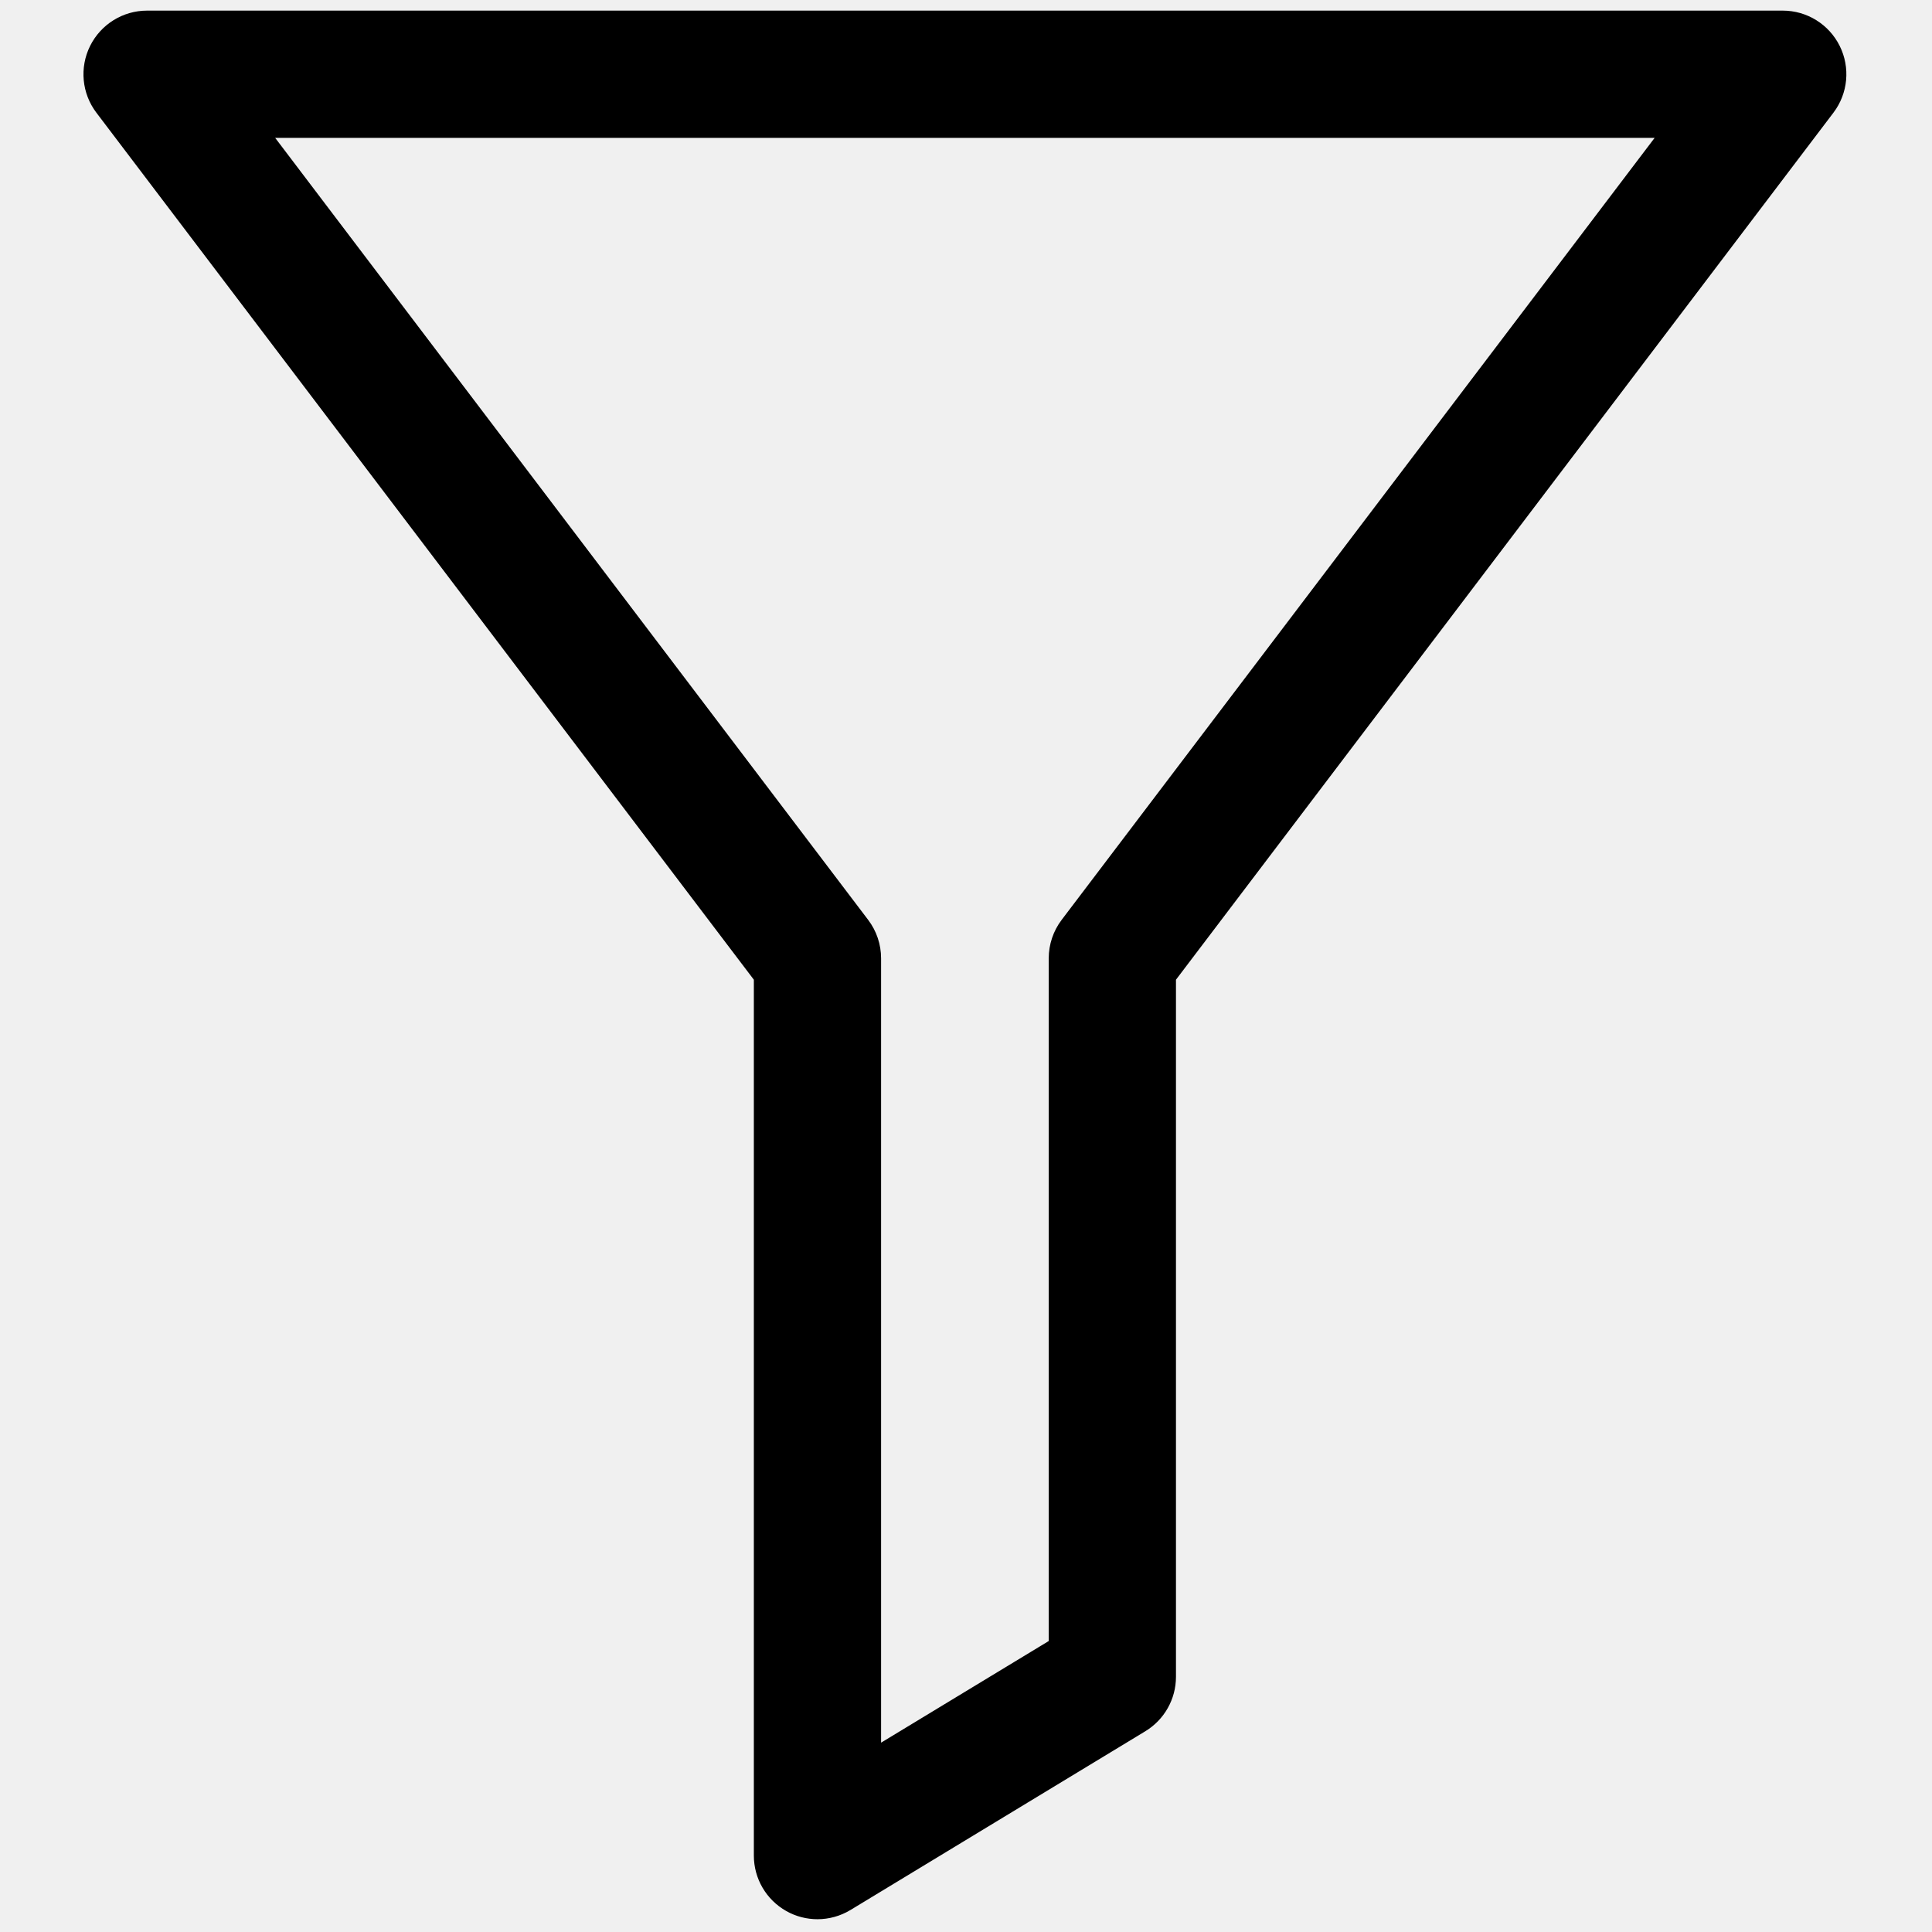
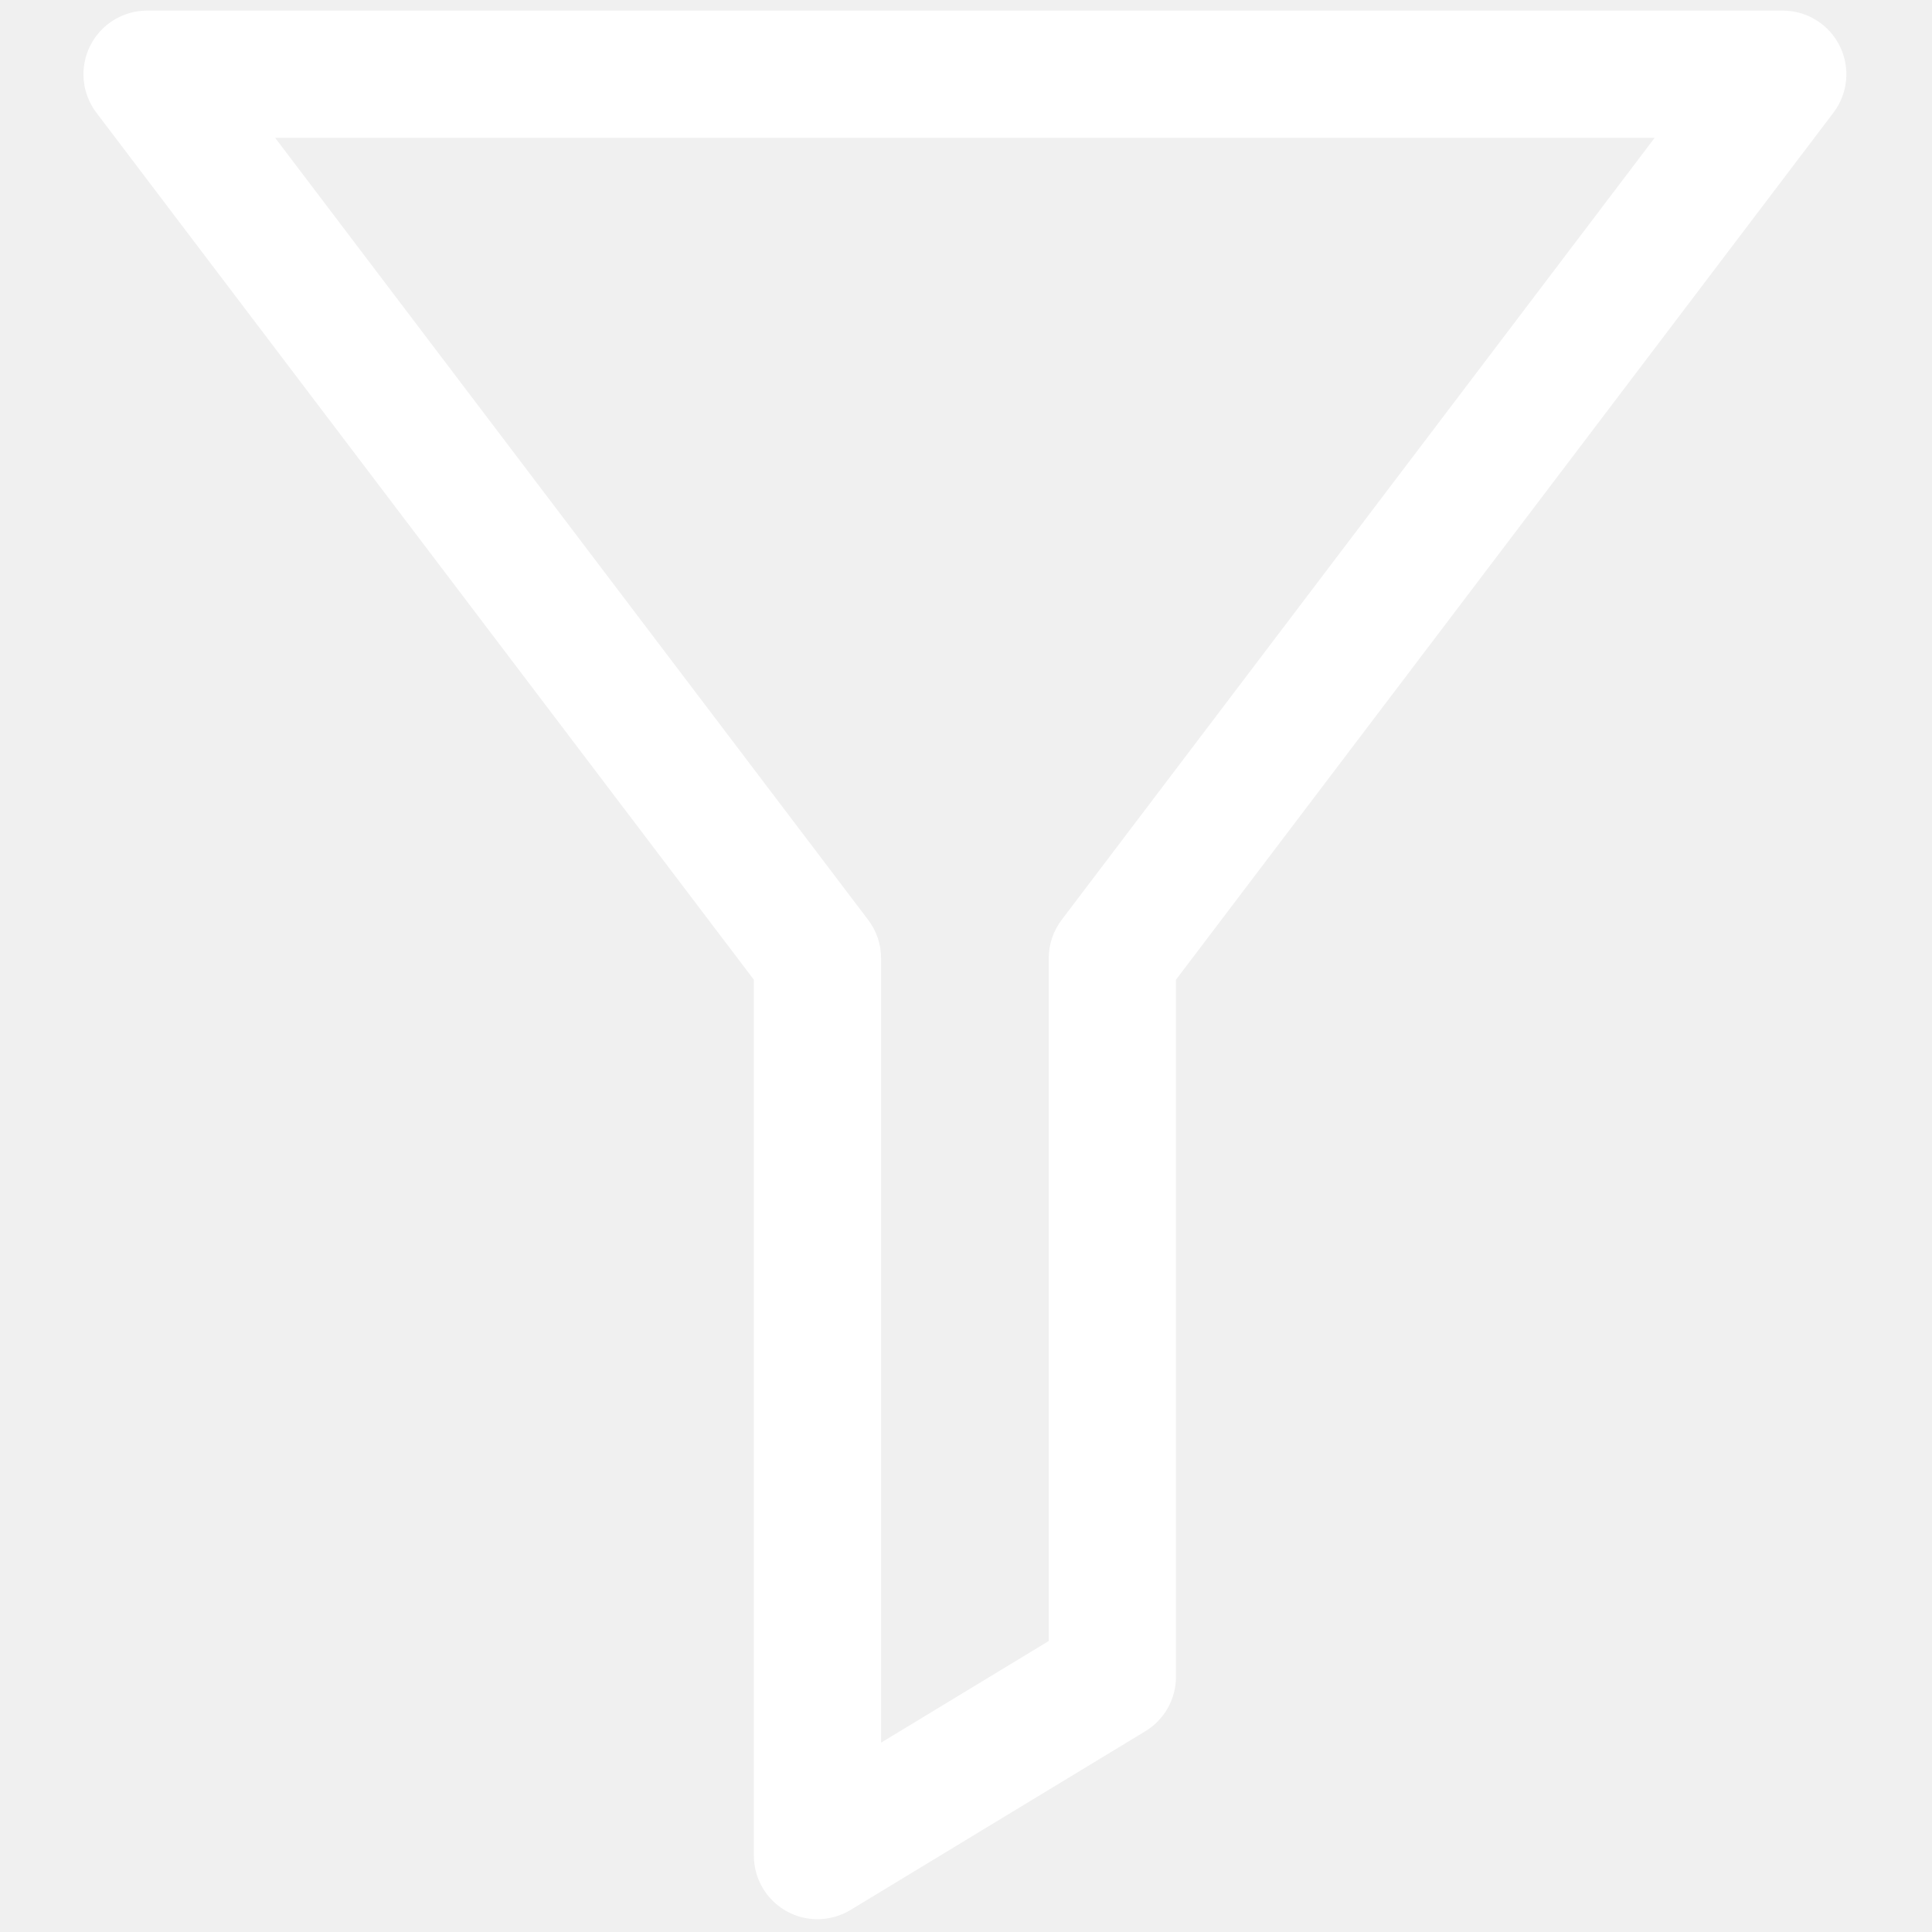
- <svg xmlns="http://www.w3.org/2000/svg" version="1.1" width="25" height="25" viewBox="0 0 256 256" xml:space="preserve">
+ <svg xmlns="http://www.w3.org/2000/svg" version="1.1" width="25" height="25" fill="white" viewBox="0 0 256 256" xml:space="preserve">
  <defs>
</defs>
-   <g style="stroke: none; stroke-width: 0; stroke-dasharray: none; stroke-linecap: butt; stroke-linejoin: miter; stroke-miterlimit: 10; fill: none; fill-rule: nonzero; opacity: 1;" transform="translate(1.406593 1.406593) scale(2.81 2.81)">
-     <path d="M 38.047 90 c -0.507 0 -1.015 -0.128 -1.472 -0.386 c -0.944 -0.532 -1.528 -1.531 -1.528 -2.614 V 45.698 L 4.044 4.813 C 3.356 3.905 3.242 2.686 3.748 1.666 C 4.255 0.645 5.296 0 6.435 0 h 77.129 c 1.14 0 2.18 0.645 2.687 1.666 c 0.507 1.02 0.393 2.239 -0.296 3.147 L 54.952 45.698 v 32.873 c 0 1.049 -0.548 2.021 -1.445 2.565 l -13.904 8.429 C 39.125 89.854 38.586 90 38.047 90 z M 12.475 6 l 27.963 36.877 c 0.396 0.521 0.609 1.158 0.609 1.813 v 36.984 l 7.905 -4.792 V 44.689 c 0 -0.654 0.214 -1.291 0.609 -1.813 L 77.524 6 H 12.475 z M 51.952 78.571 h 0.01 H 51.952 z" style="stroke: none; stroke-width: 1; stroke-dasharray: none; stroke-linecap: butt; stroke-linejoin: miter; stroke-miterlimit: 10; fill: rgb(0,0,0); fill-rule: nonzero; opacity: 1;" transform=" matrix(1 0 0 1 0 0) " stroke-linecap="round" />
+   <g style="stroke: none; stroke-width: 0; stroke-dasharray: none; stroke-linecap: butt; stroke-linejoin: miter; stroke-miterlimit: 10; nonzero; opacity: 1;" transform="translate(1.406593 1.406593) scale(2.81 2.81)">
+     <path d="M 38.047 90 c -0.507 0 -1.015 -0.128 -1.472 -0.386 c -0.944 -0.532 -1.528 -1.531 -1.528 -2.614 V 45.698 L 4.044 4.813 C 3.356 3.905 3.242 2.686 3.748 1.666 C 4.255 0.645 5.296 0 6.435 0 h 77.129 c 1.14 0 2.18 0.645 2.687 1.666 c 0.507 1.02 0.393 2.239 -0.296 3.147 L 54.952 45.698 v 32.873 c 0 1.049 -0.548 2.021 -1.445 2.565 l -13.904 8.429 C 39.125 89.854 38.586 90 38.047 90 z M 12.475 6 l 27.963 36.877 c 0.396 0.521 0.609 1.158 0.609 1.813 v 36.984 l 7.905 -4.792 V 44.689 c 0 -0.654 0.214 -1.291 0.609 -1.813 L 77.524 6 H 12.475 z M 51.952 78.571 h 0.01 H 51.952 z" style="stroke: none; stroke-width: 1; stroke-dasharray: none; stroke-linecap: butt; stroke-linejoin: miter; stroke-miterlimit: 10; opacity: 1;" transform=" matrix(1 0 0 1 0 0) " stroke-linecap="round" />
  </g>
</svg>
